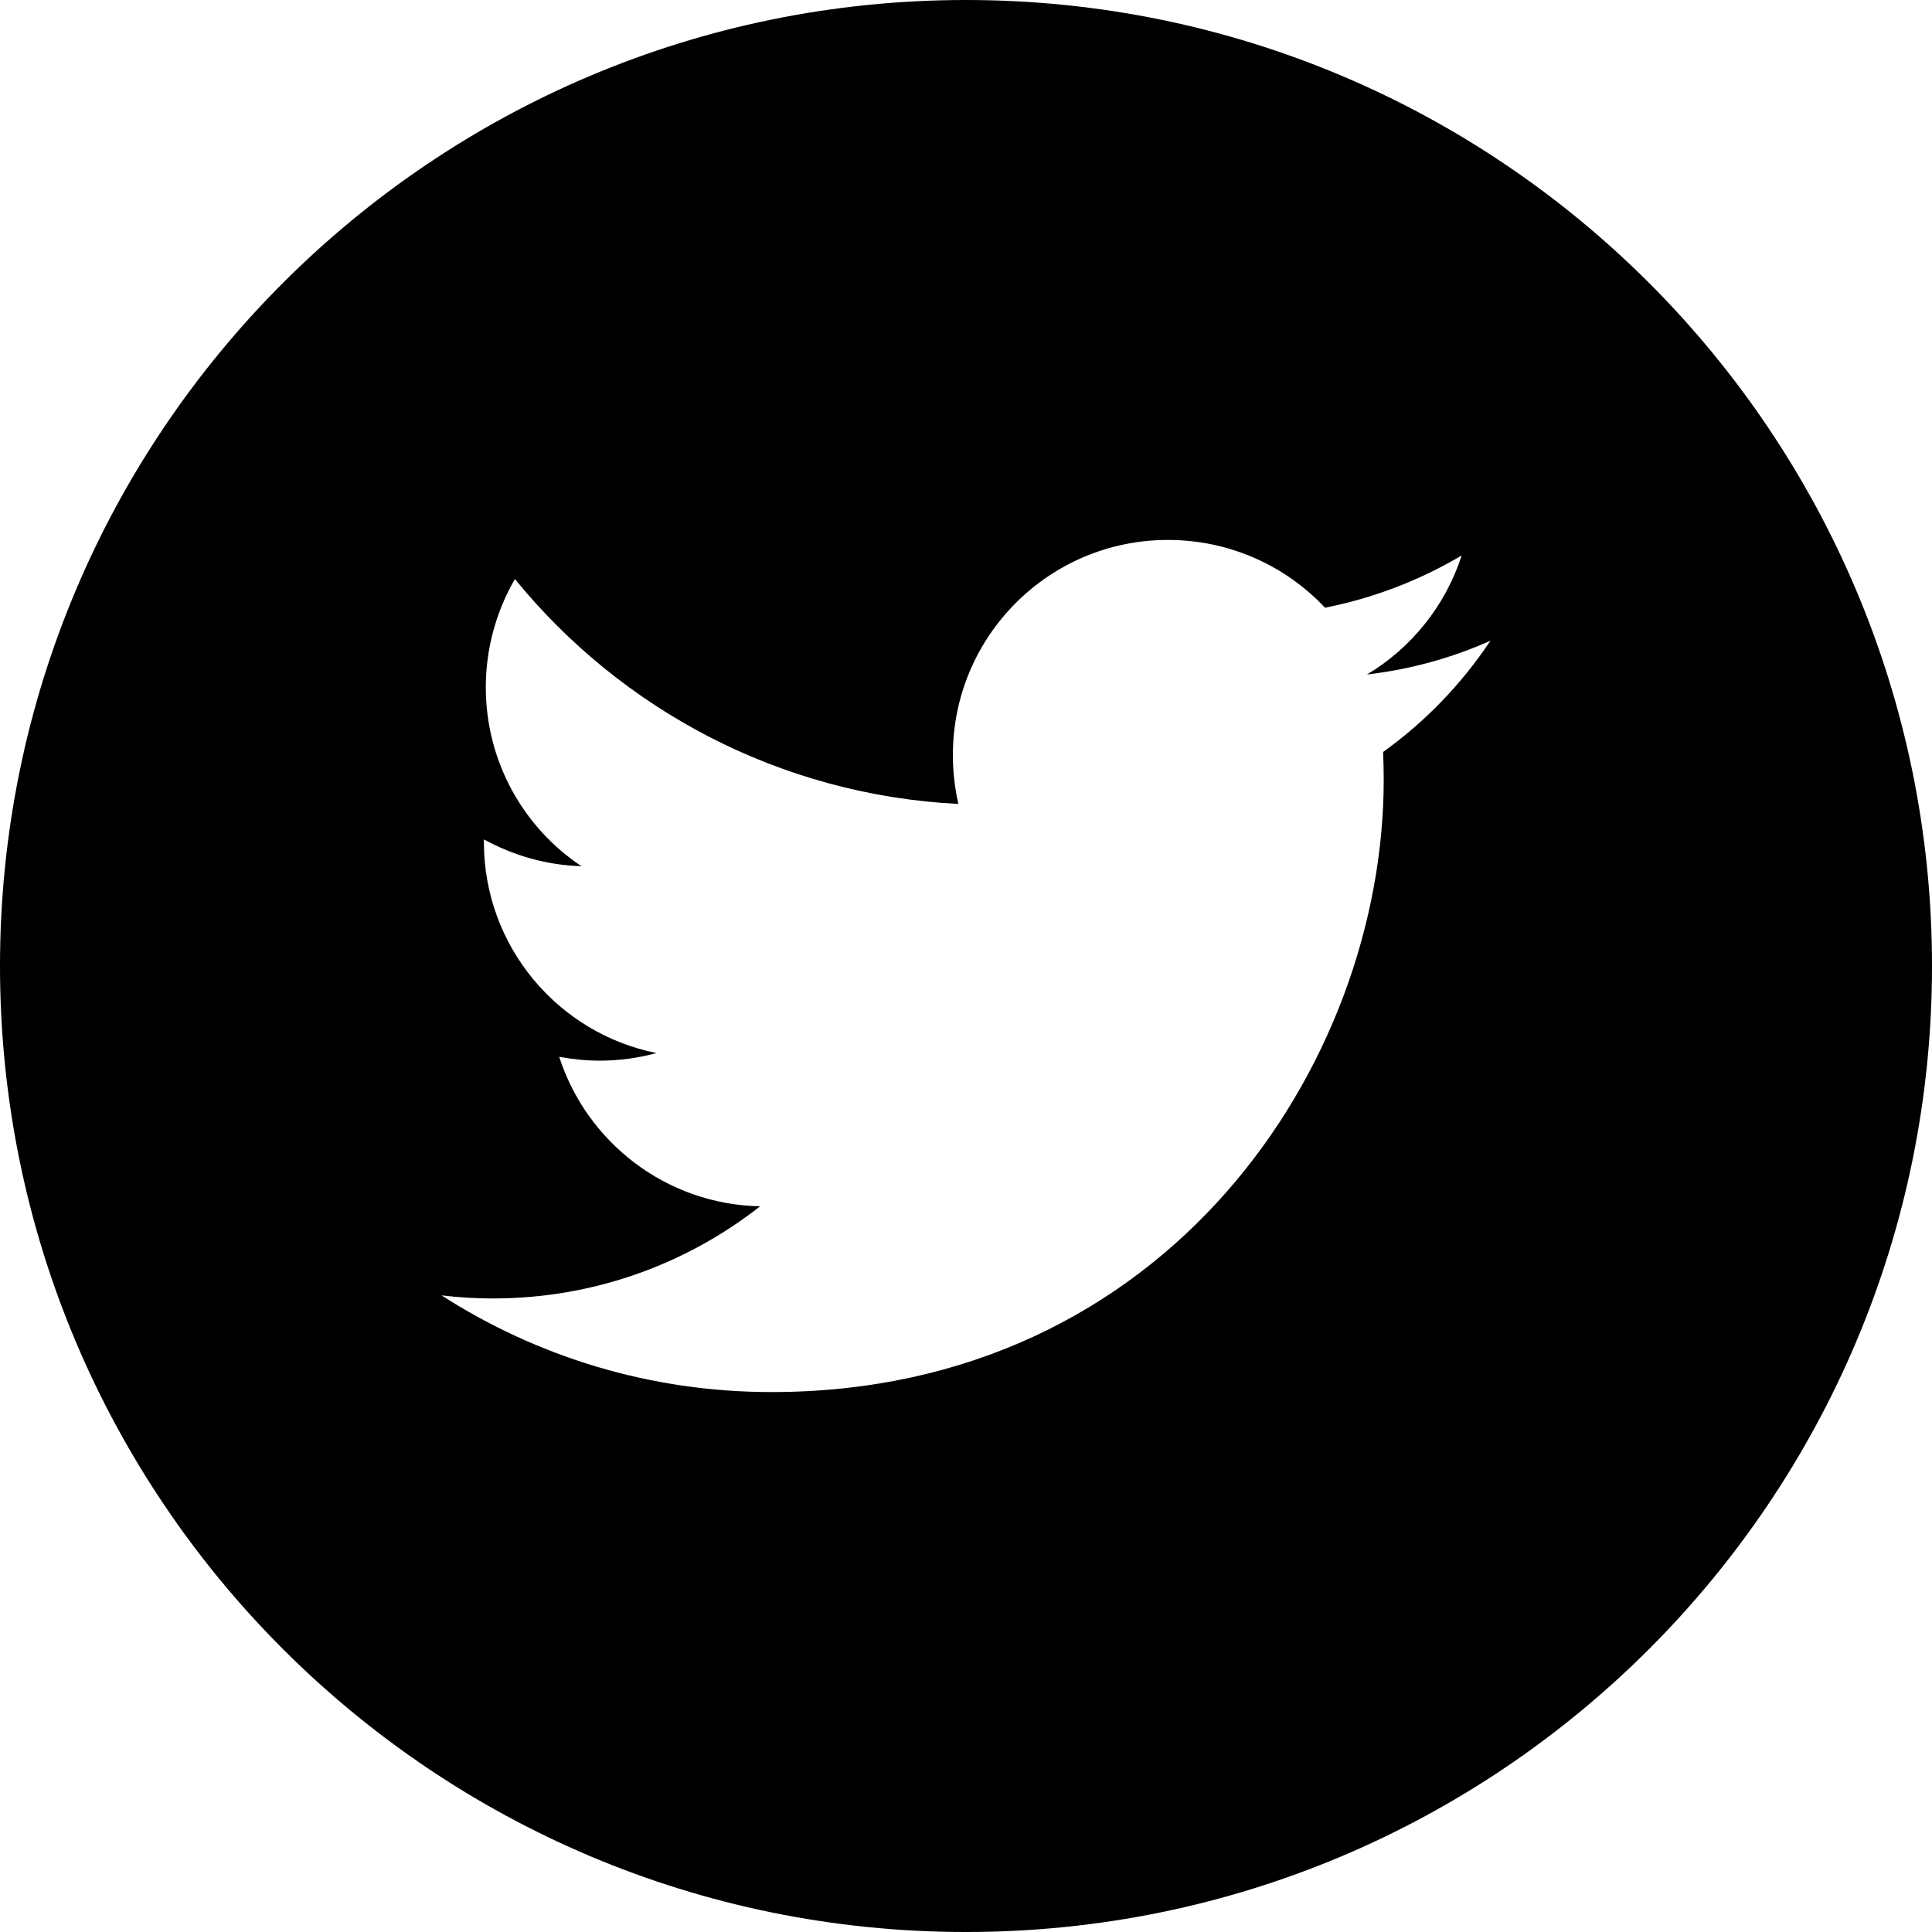
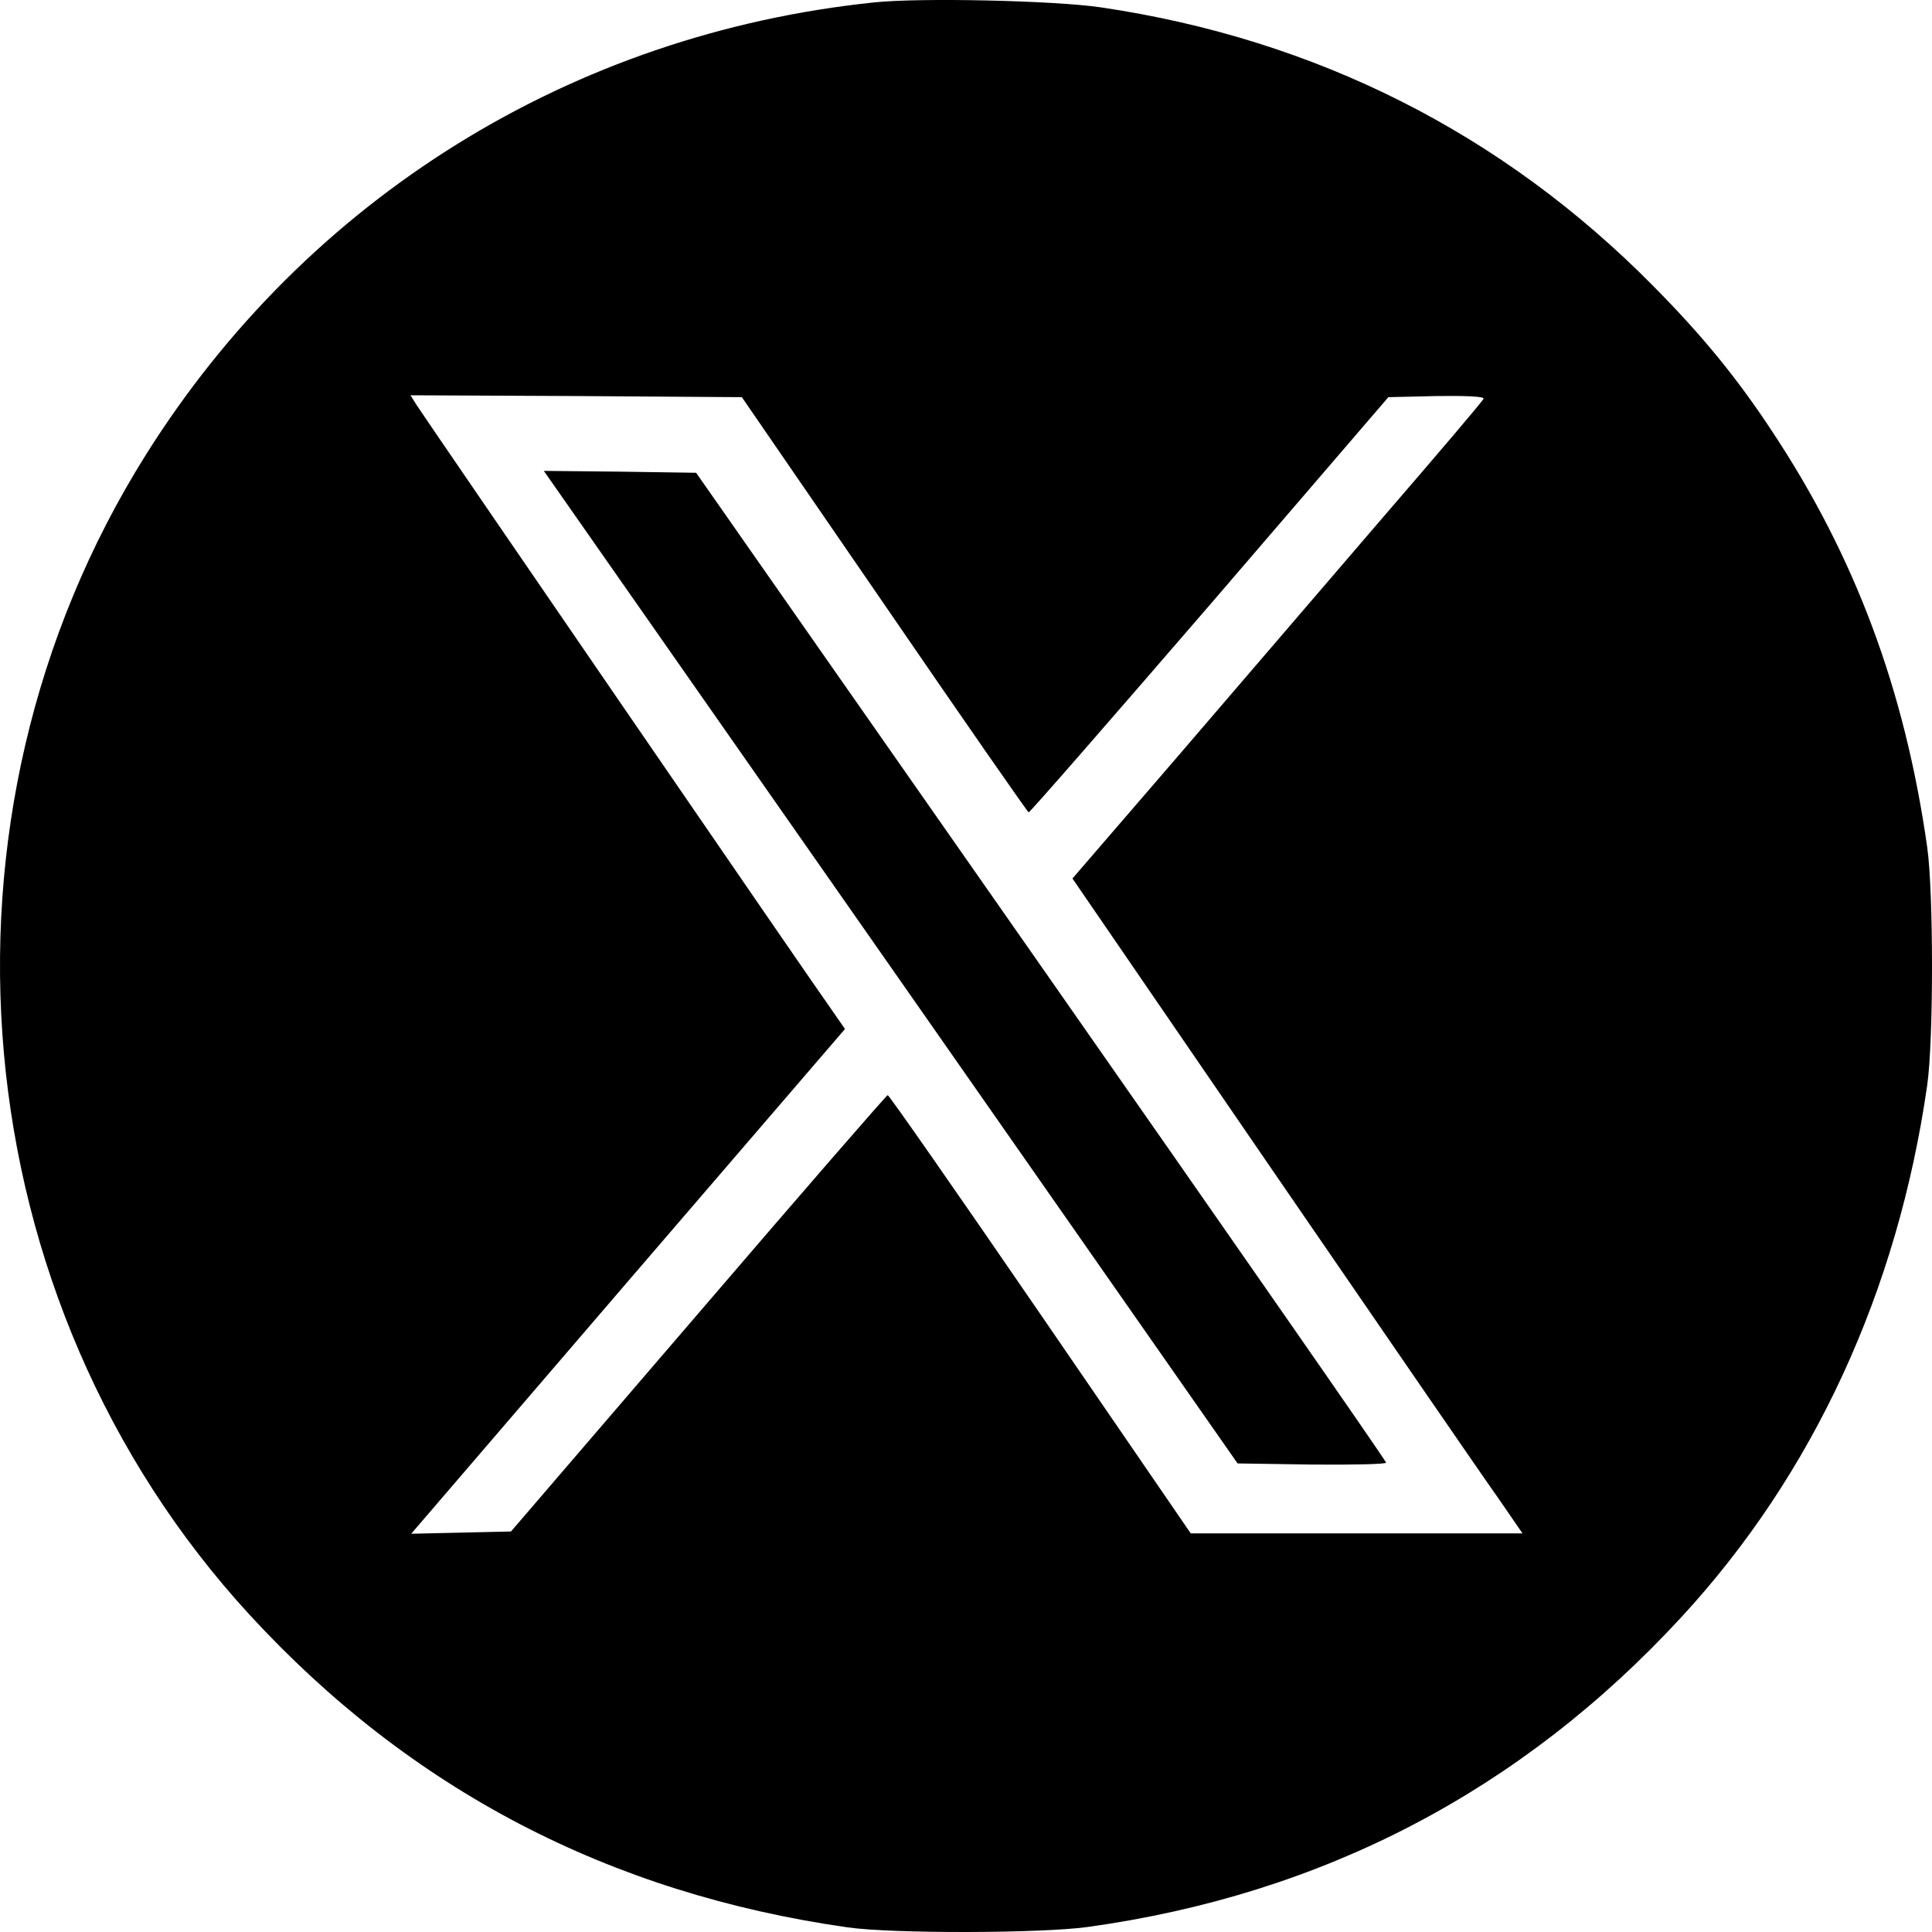
- <svg xmlns="http://www.w3.org/2000/svg" viewBox="0 0 333333 333333" shape-rendering="geometricPrecision" text-rendering="geometricPrecision" image-rendering="optimizeQuality" fill-rule="evenodd" clip-rule="evenodd">
-   <path d="M166667 0c92048 0 166667 74619 166667 166667s-74619 166667-166667 166667S0 258715 0 166667 74619 0 166667 0zm90493 110539c-6654 2976-13822 4953-21307 5835 7669-4593 13533-11870 16333-20535-7168 4239-15133 7348-23574 9011-6787-7211-16426-11694-27105-11694-20504 0-37104 16610-37104 37101 0 2893 320 5722 949 8450-30852-1564-58204-16333-76513-38806-3285 5666-5022 12109-5022 18661v4c0 12866 6532 24246 16500 30882-6083-180-11804-1876-16828-4626v464c0 17993 12789 33007 29783 36400-3113 845-6400 1313-9786 1313-2398 0-4709-247-7007-665 4746 14736 18448 25478 34673 25791-12722 9967-28700 15902-46120 15902-3006 0-5935-184-8860-534 16466 10565 35972 16684 56928 16684 68271 0 105636-56577 105636-105632 0-1630-36-3209-104-4806 7251-5187 13538-11733 18514-19185l17-17-3 2z" fill="currentColor" />
+ <svg xmlns="http://www.w3.org/2000/svg" width="96" height="96" viewBox="0 0 96 96" fill="none" shape-rendering="geometricPrecision" text-rendering="geometricPrecision" image-rendering="optimizeQuality" fill-rule="evenodd" clip-rule="evenodd">
+   <path d="M43.433 0.12C28.413 1.68 15.251 9.853 7.253 22.591C-4.088 40.646 -1.947 64.619 12.397 80.232C20.377 88.912 30.253 94.079 42.119 95.77C44.353 96.089 51.732 96.07 54.041 95.751C65.72 94.135 75.596 88.987 83.556 80.345C90.109 73.243 94.296 64.15 95.761 53.929C96.08 51.712 96.08 44.31 95.761 42.093C94.653 34.277 92.174 27.645 88.063 21.445C86.335 18.814 84.589 16.673 82.148 14.211C74.657 6.621 65.382 1.943 54.699 0.365C52.389 0.026 45.724 -0.124 43.433 0.12ZM43.94 30.031C47.827 35.705 51.056 40.345 51.112 40.364C51.169 40.383 55.206 35.742 60.106 30.068L68.987 19.735L71.39 19.679C72.798 19.66 73.756 19.697 73.718 19.81C73.699 19.904 71.409 22.591 68.668 25.766C65.926 28.96 61.345 34.296 58.491 37.621L53.29 43.652L63.26 58.194C68.743 66.179 73.775 73.506 74.45 74.445L75.652 76.193H67.41H59.167L51.694 65.296C47.583 59.302 44.166 54.399 44.109 54.417C44.053 54.417 39.81 59.302 34.703 65.258L25.39 76.099L22.912 76.155L20.433 76.211L31.21 63.661L41.987 51.13L41.387 50.265C40.711 49.345 21.278 21.013 20.715 20.148L20.396 19.641L28.619 19.679L36.862 19.735L43.94 30.031Z" fill="currentColor" />
+   <path d="M44.259 48.048L61.495 72.717L65.175 72.773C67.203 72.792 68.874 72.754 68.874 72.679C68.874 72.585 61.157 61.5 51.732 48.011L34.59 23.492L30.797 23.436L27.023 23.398L44.259 48.048Z" fill="black" />
</svg>
